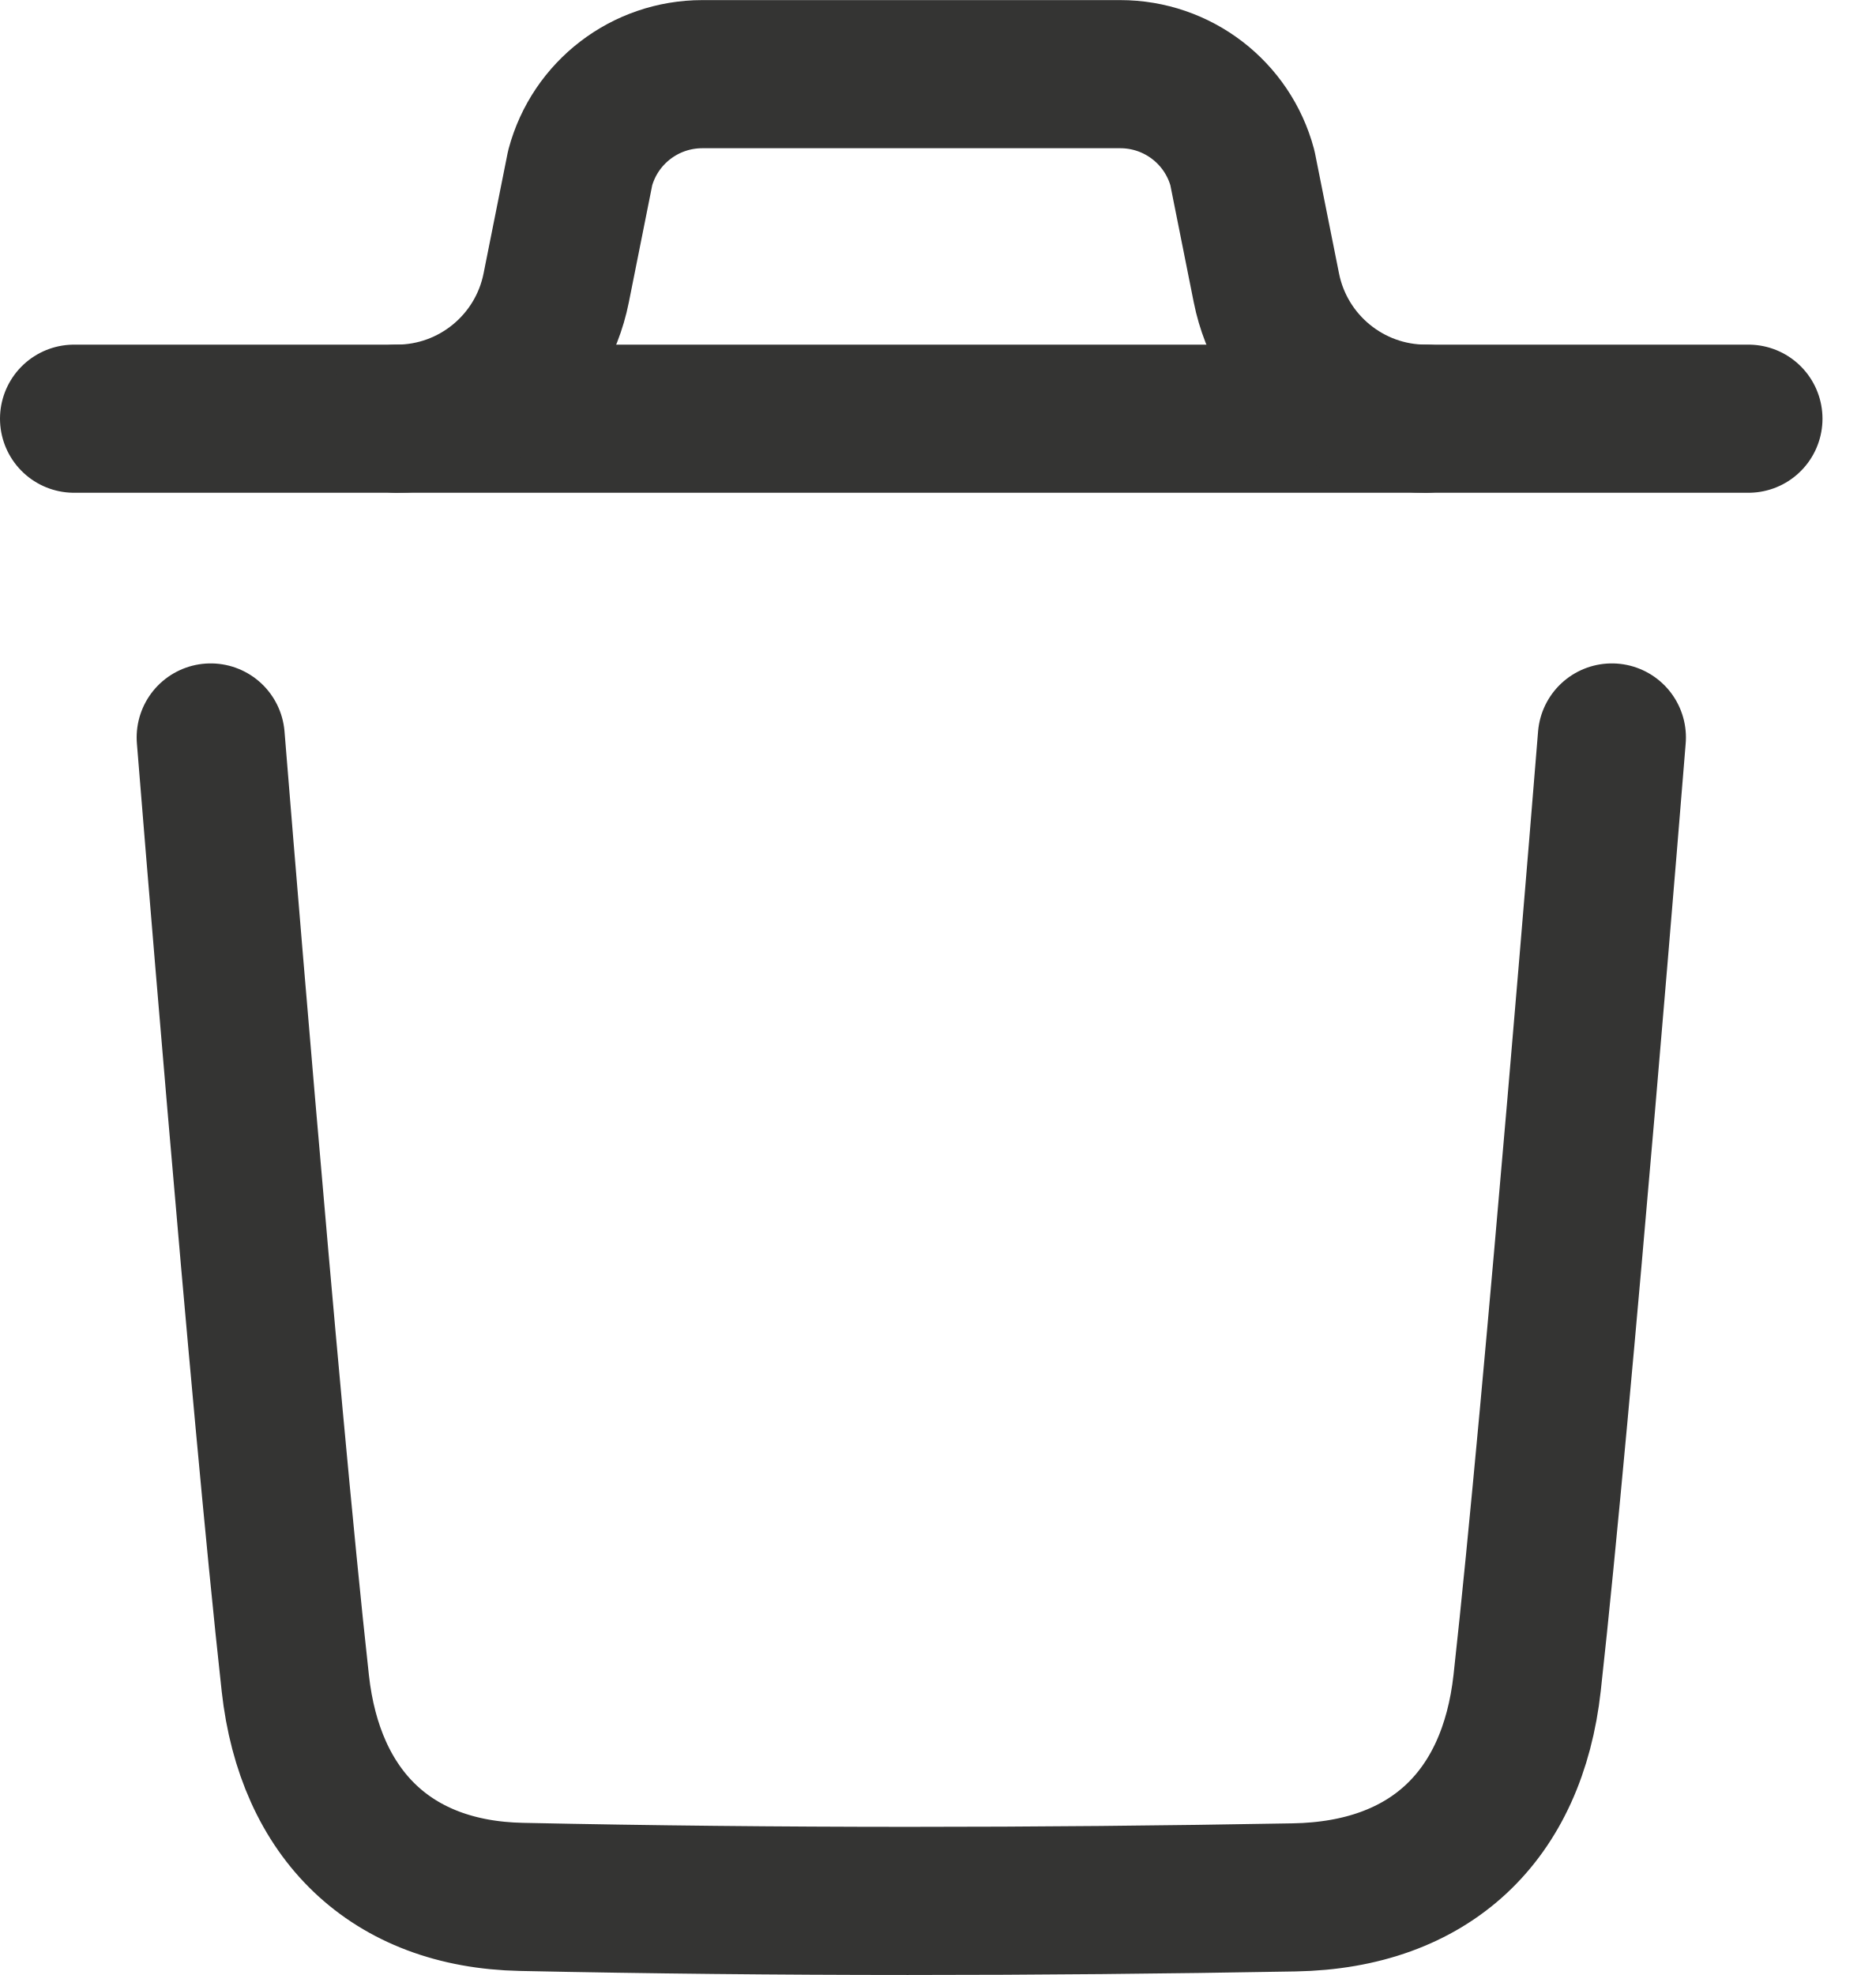
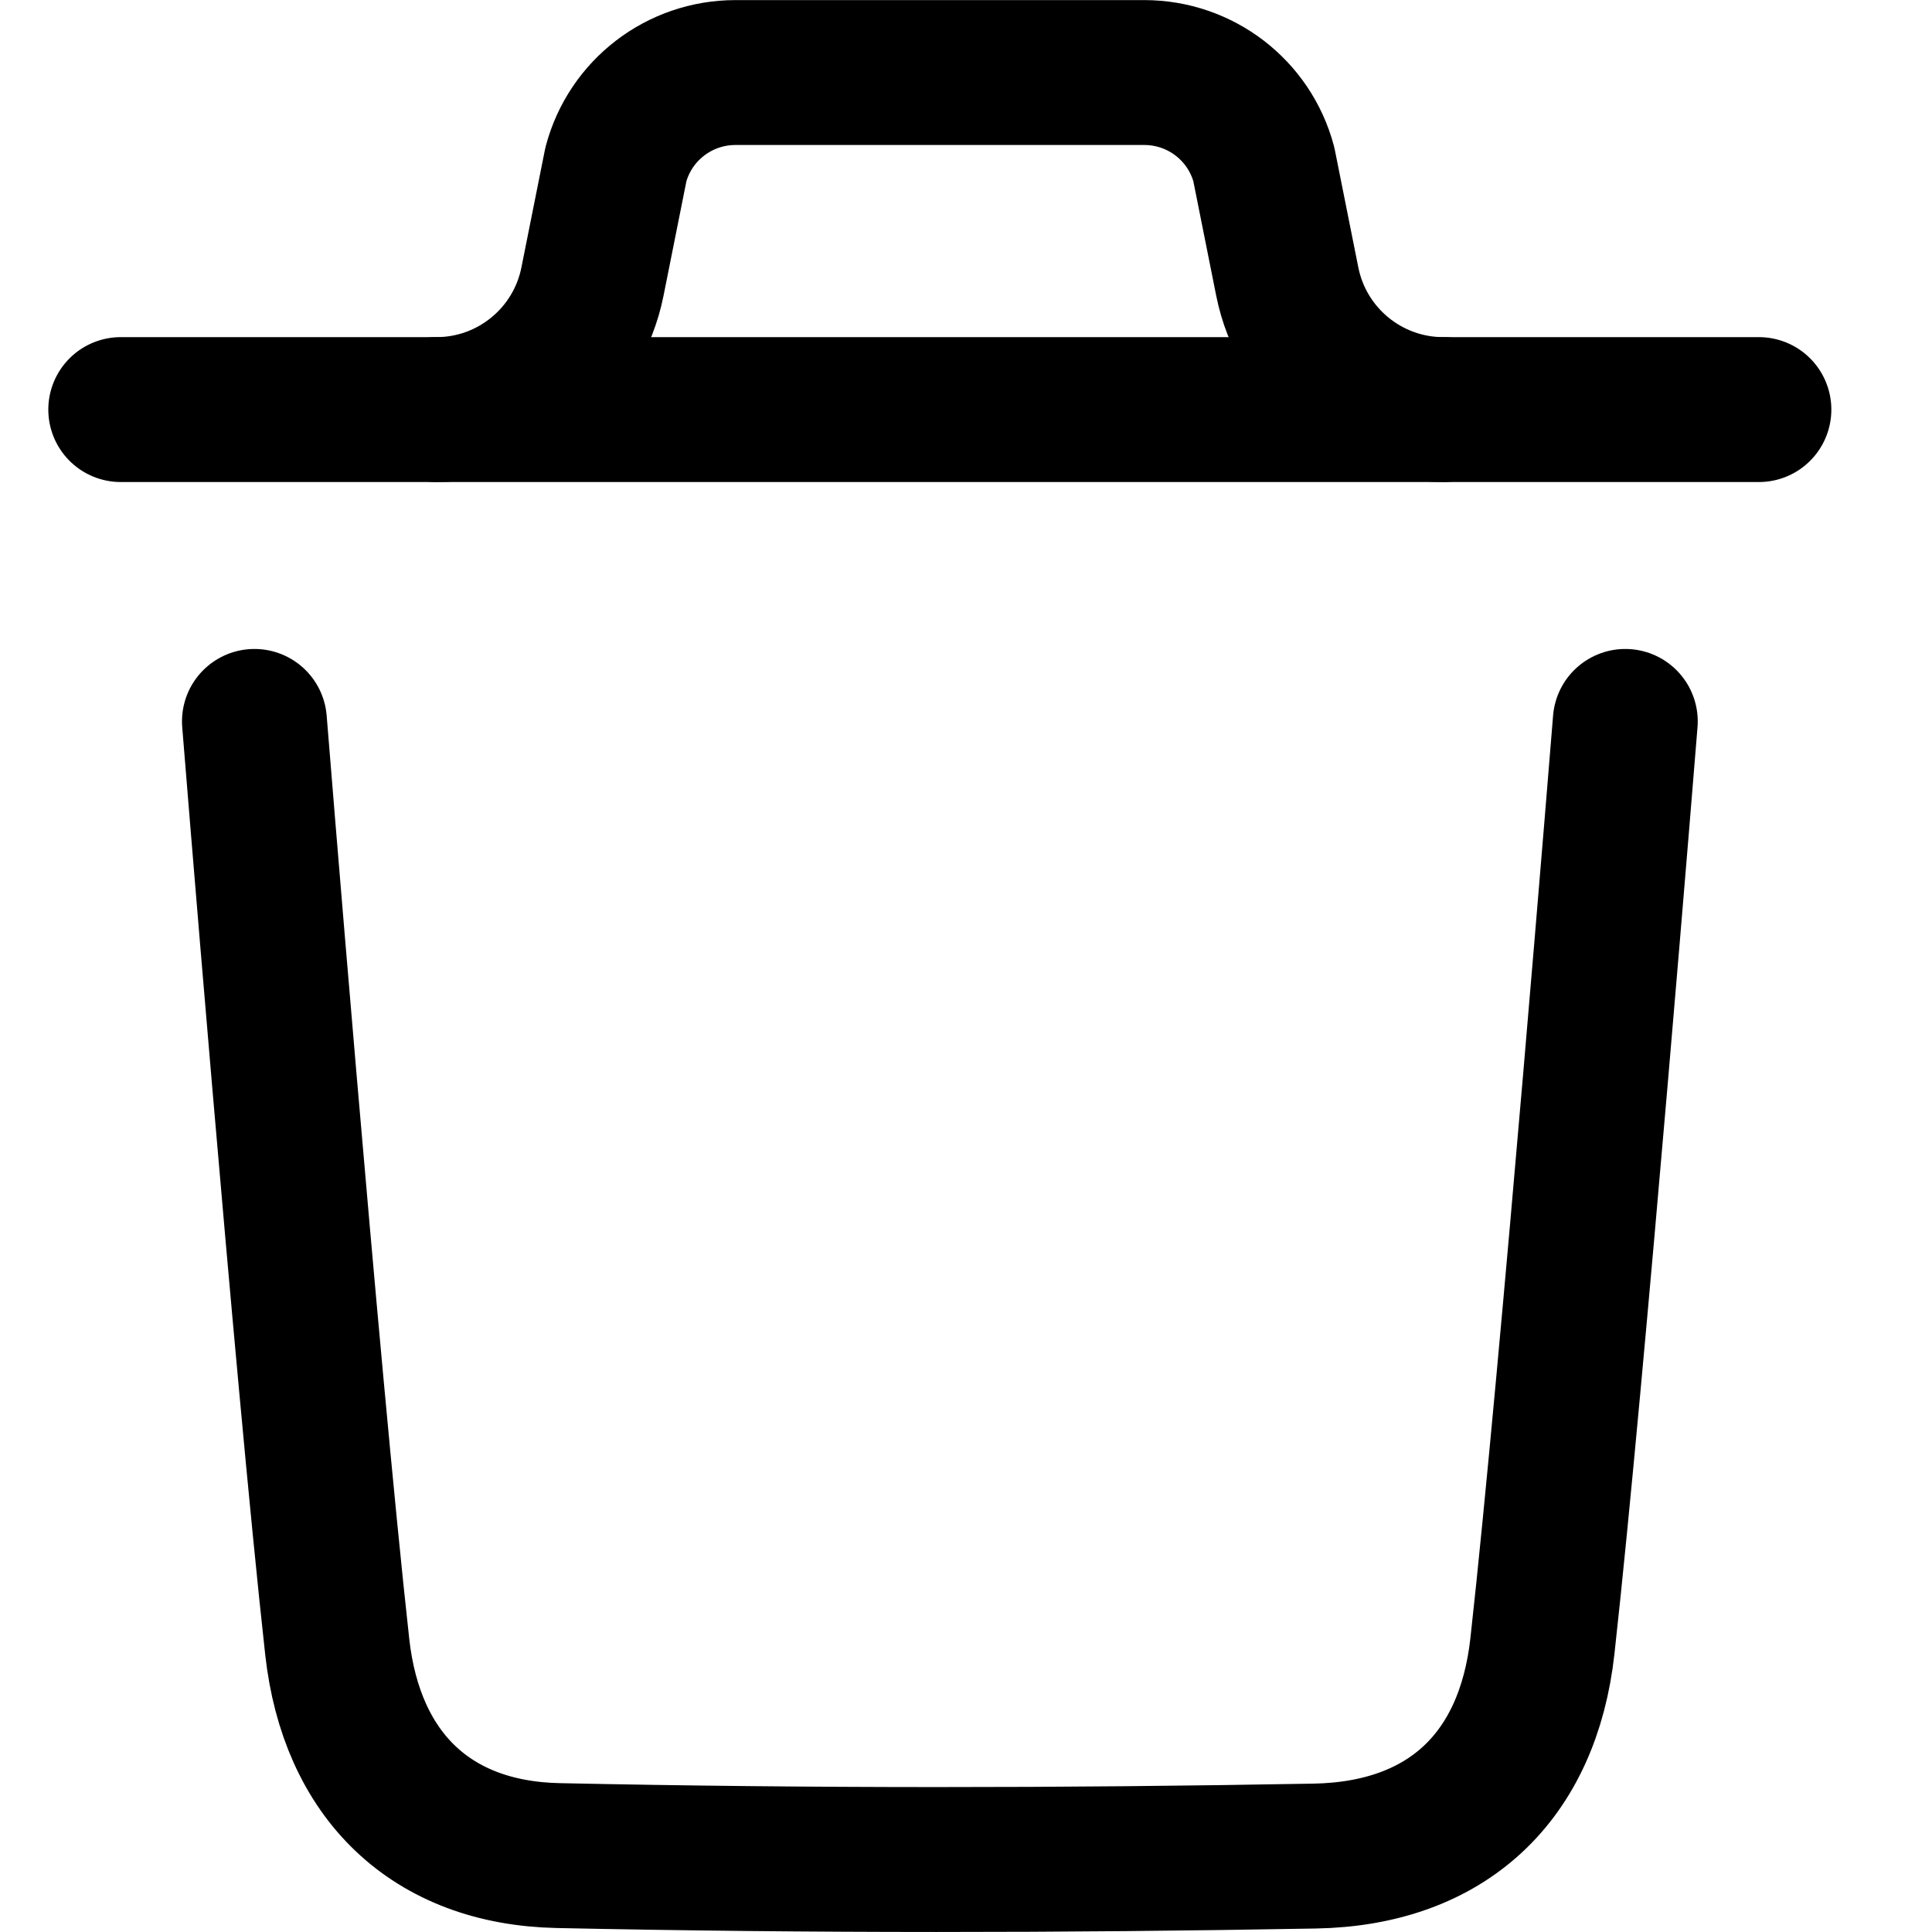
- <svg xmlns="http://www.w3.org/2000/svg" width="19" height="20" viewBox="0 0 19 20" fill="none">
-   <path d="M16.325 7.468C16.325 7.468 15.782 14.203 15.467 17.04C15.317 18.395 14.48 19.189 13.109 19.214C10.5 19.261 7.888 19.264 5.28 19.209C3.961 19.182 3.138 18.378 2.991 17.047C2.674 14.185 2.134 7.468 2.134 7.468" stroke="#343433" stroke-width="1.5" stroke-linecap="round" stroke-linejoin="round" />
-   <path d="M17.708 4.24H0.75" stroke="#343433" stroke-width="1.5" stroke-linecap="round" stroke-linejoin="round" />
-   <path d="M14.441 4.24C13.656 4.24 12.98 3.685 12.826 2.916L12.583 1.7C12.433 1.139 11.925 0.751 11.346 0.751H7.113C6.534 0.751 6.026 1.139 5.876 1.7L5.633 2.916C5.479 3.685 4.803 4.24 4.018 4.24" stroke="#343433" stroke-width="1.5" stroke-linecap="round" stroke-linejoin="round" />
+ <svg xmlns="http://www.w3.org/2000/svg" width="1em" height="1em" viewBox="0 0 19 20" fill="none">
+   <path d="M16.325 7.468C16.325 7.468 15.782 14.203 15.467 17.04C15.317 18.395 14.48 19.189 13.109 19.214C10.5 19.261 7.888 19.264 5.28 19.209C3.961 19.182 3.138 18.378 2.991 17.047C2.674 14.185 2.134 7.468 2.134 7.468" stroke="currentColor" stroke-width="1.5" stroke-linecap="round" stroke-linejoin="round" />
+   <path d="M17.708 4.24H0.75" stroke="currentColor" stroke-width="1.5" stroke-linecap="round" stroke-linejoin="round" />
+   <path d="M14.441 4.24C13.656 4.24 12.98 3.685 12.826 2.916L12.583 1.7C12.433 1.139 11.925 0.751 11.346 0.751H7.113C6.534 0.751 6.026 1.139 5.876 1.7L5.633 2.916C5.479 3.685 4.803 4.24 4.018 4.24" stroke="currentColor" stroke-width="1.5" stroke-linecap="round" stroke-linejoin="round" />
</svg>
